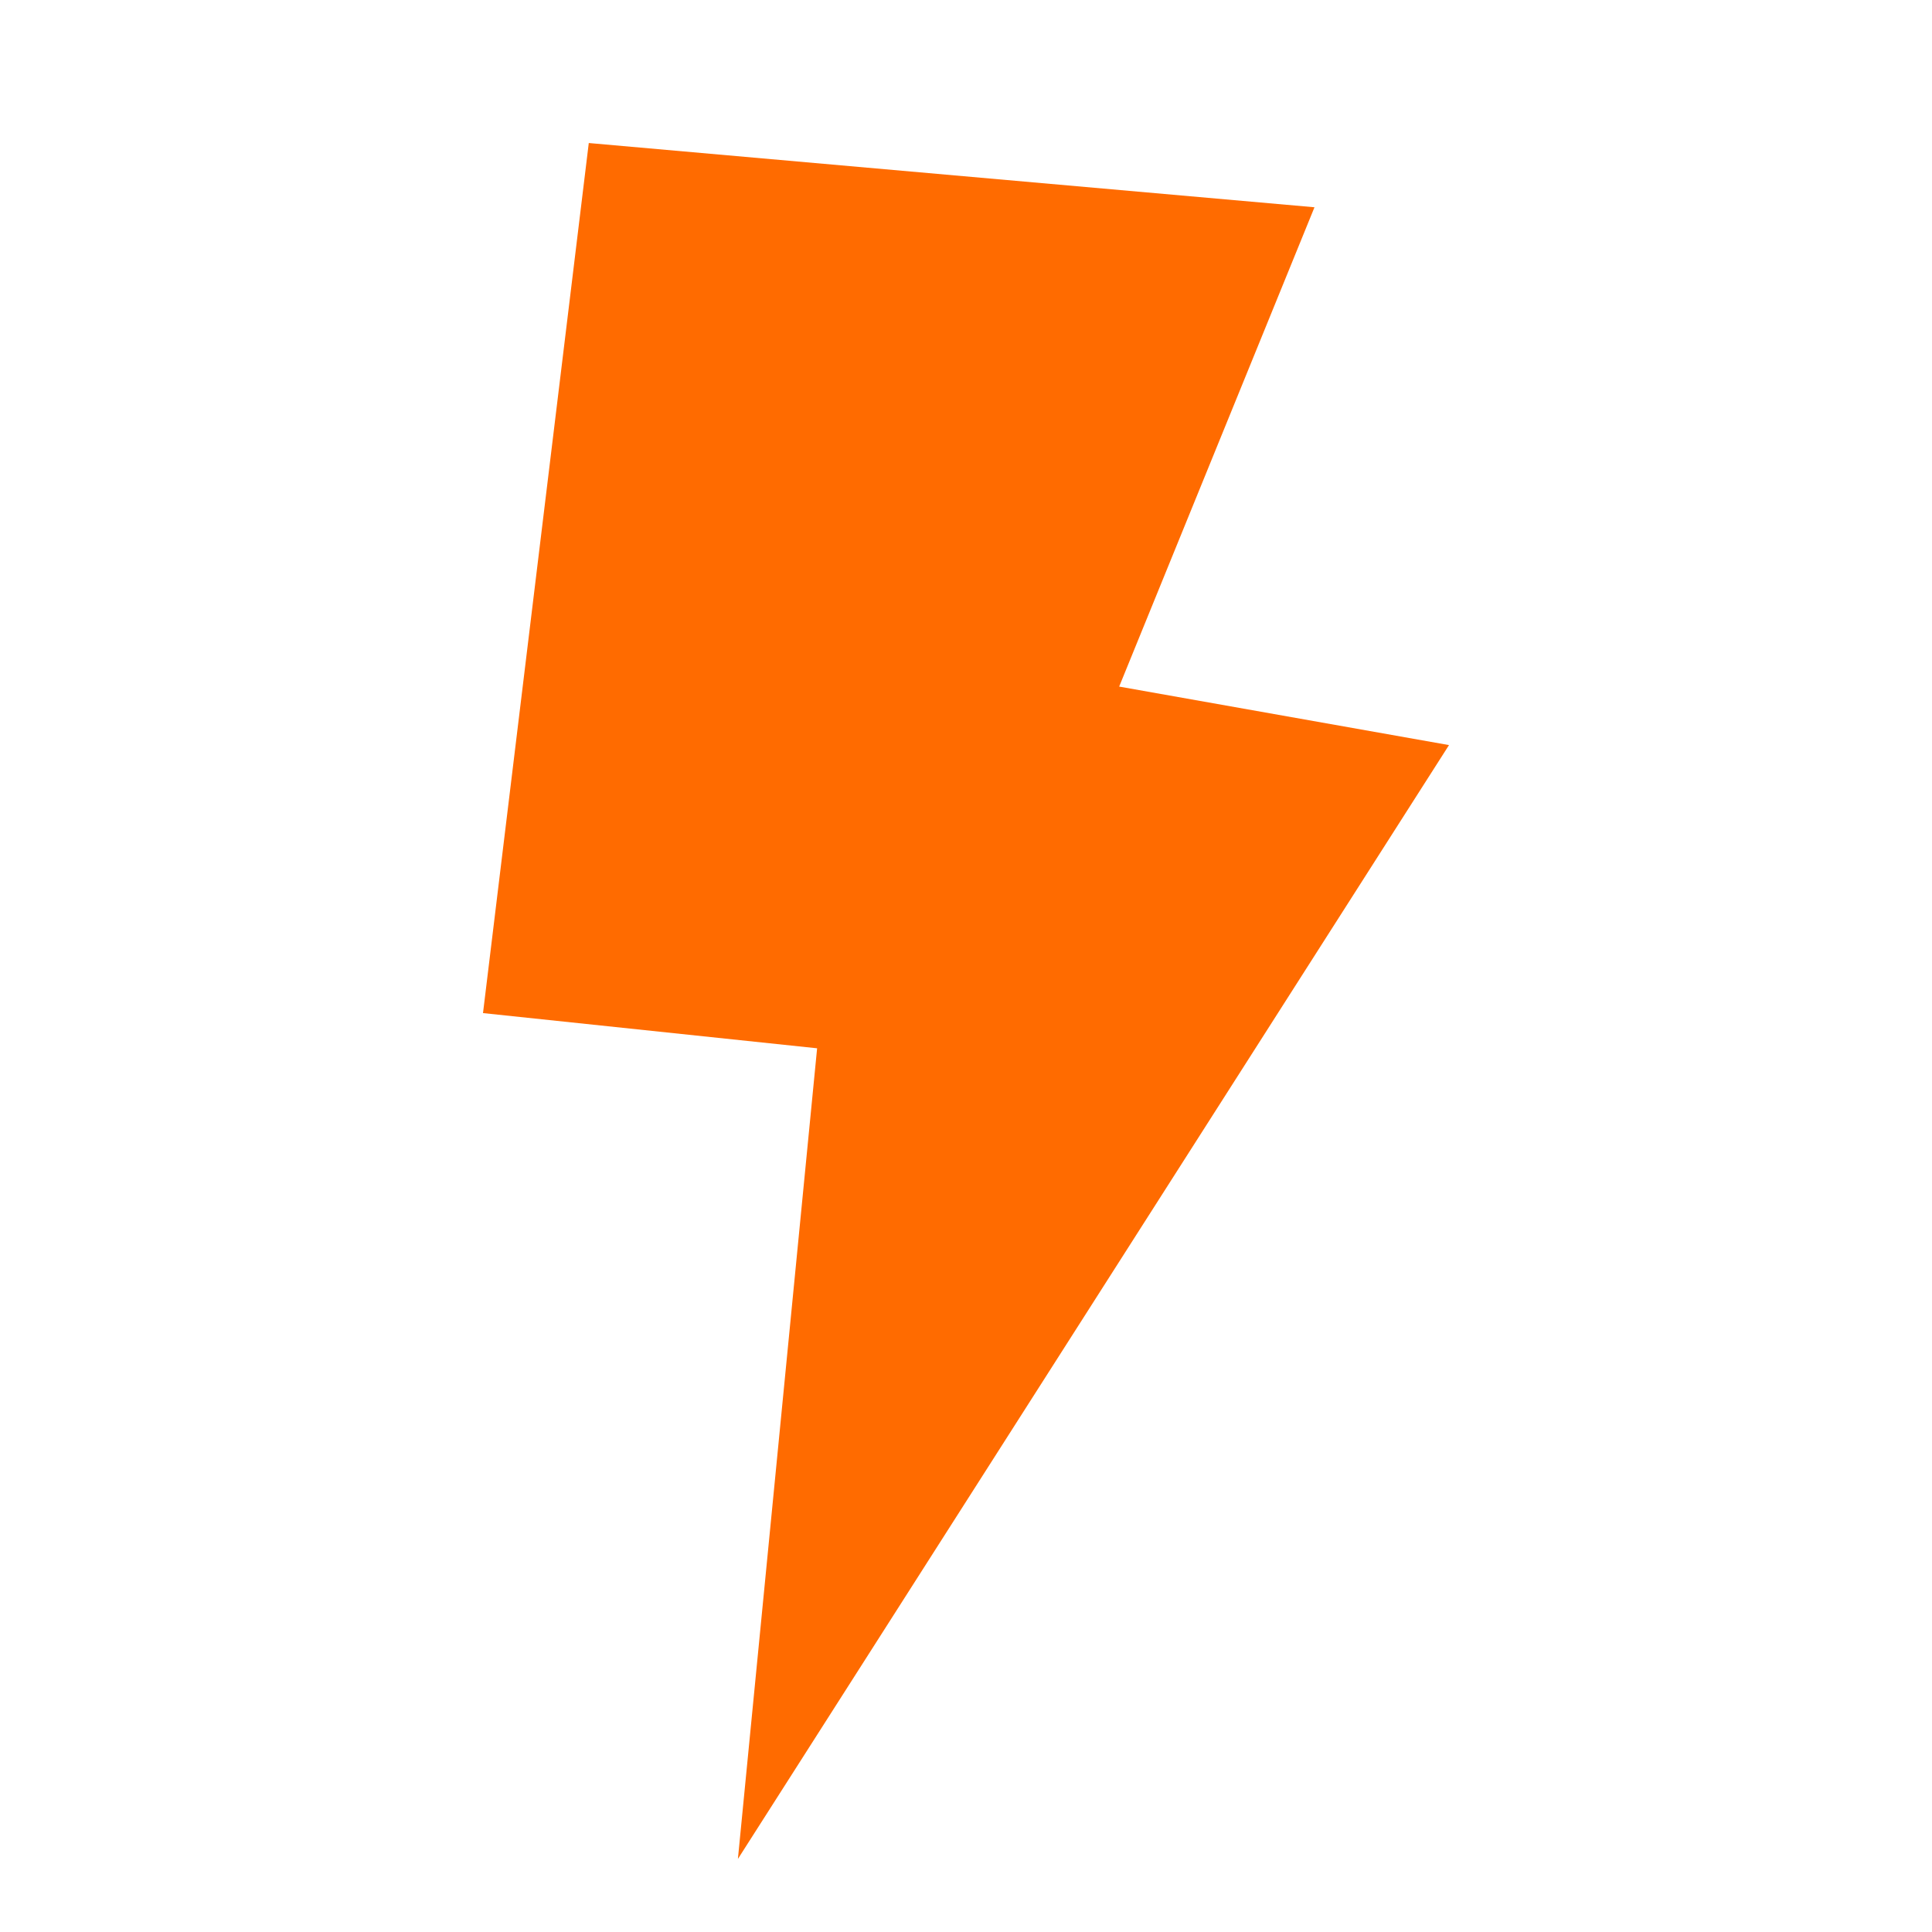
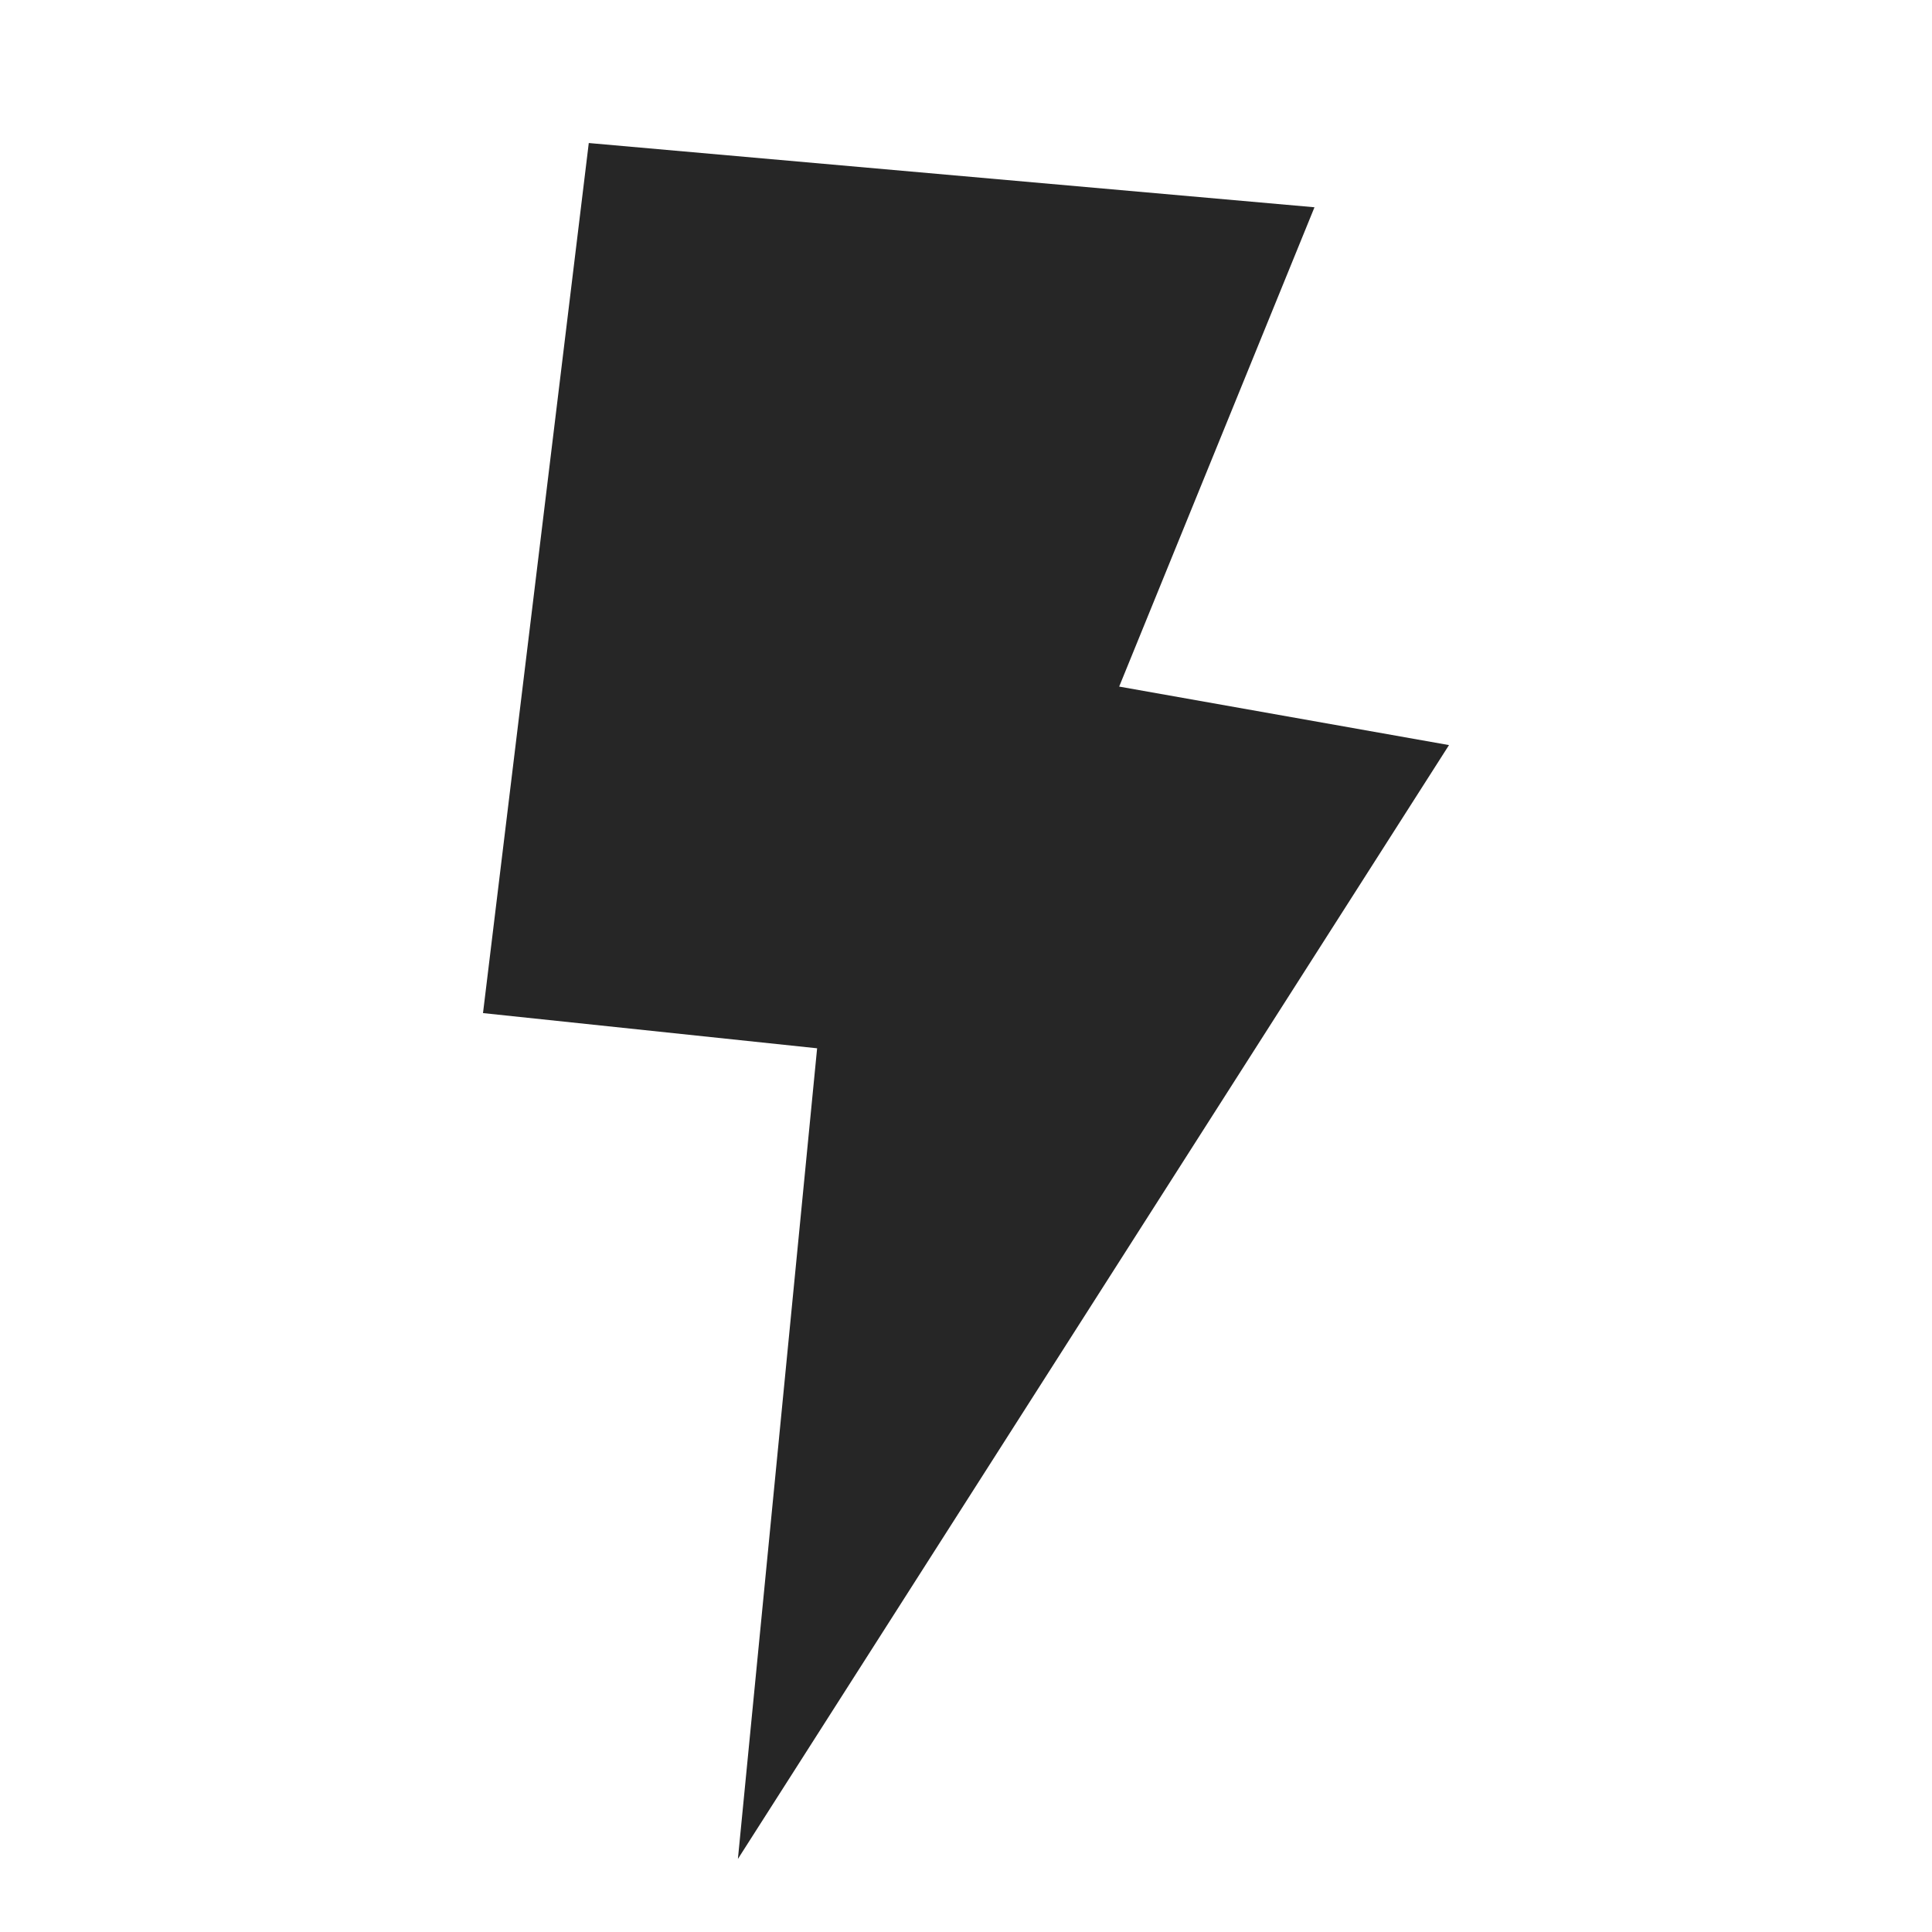
<svg xmlns="http://www.w3.org/2000/svg" width="32" height="32" viewBox="0 0 32 32" fill="none">
-   <path fill-rule="evenodd" clip-rule="evenodd" d="M12.222 30.79L13.534 17.363L8 16.78L9.752 2.369L21.772 3.433L18.537 11.372L24 12.341L12.222 30.79Z" fill="#FF6B00" />
+   <path fill-rule="evenodd" clip-rule="evenodd" d="M12.222 30.79L13.534 17.363L8 16.78L9.752 2.369L21.772 3.433L18.537 11.372L24 12.341L12.222 30.79Z" fill="#262626" />
</svg>
